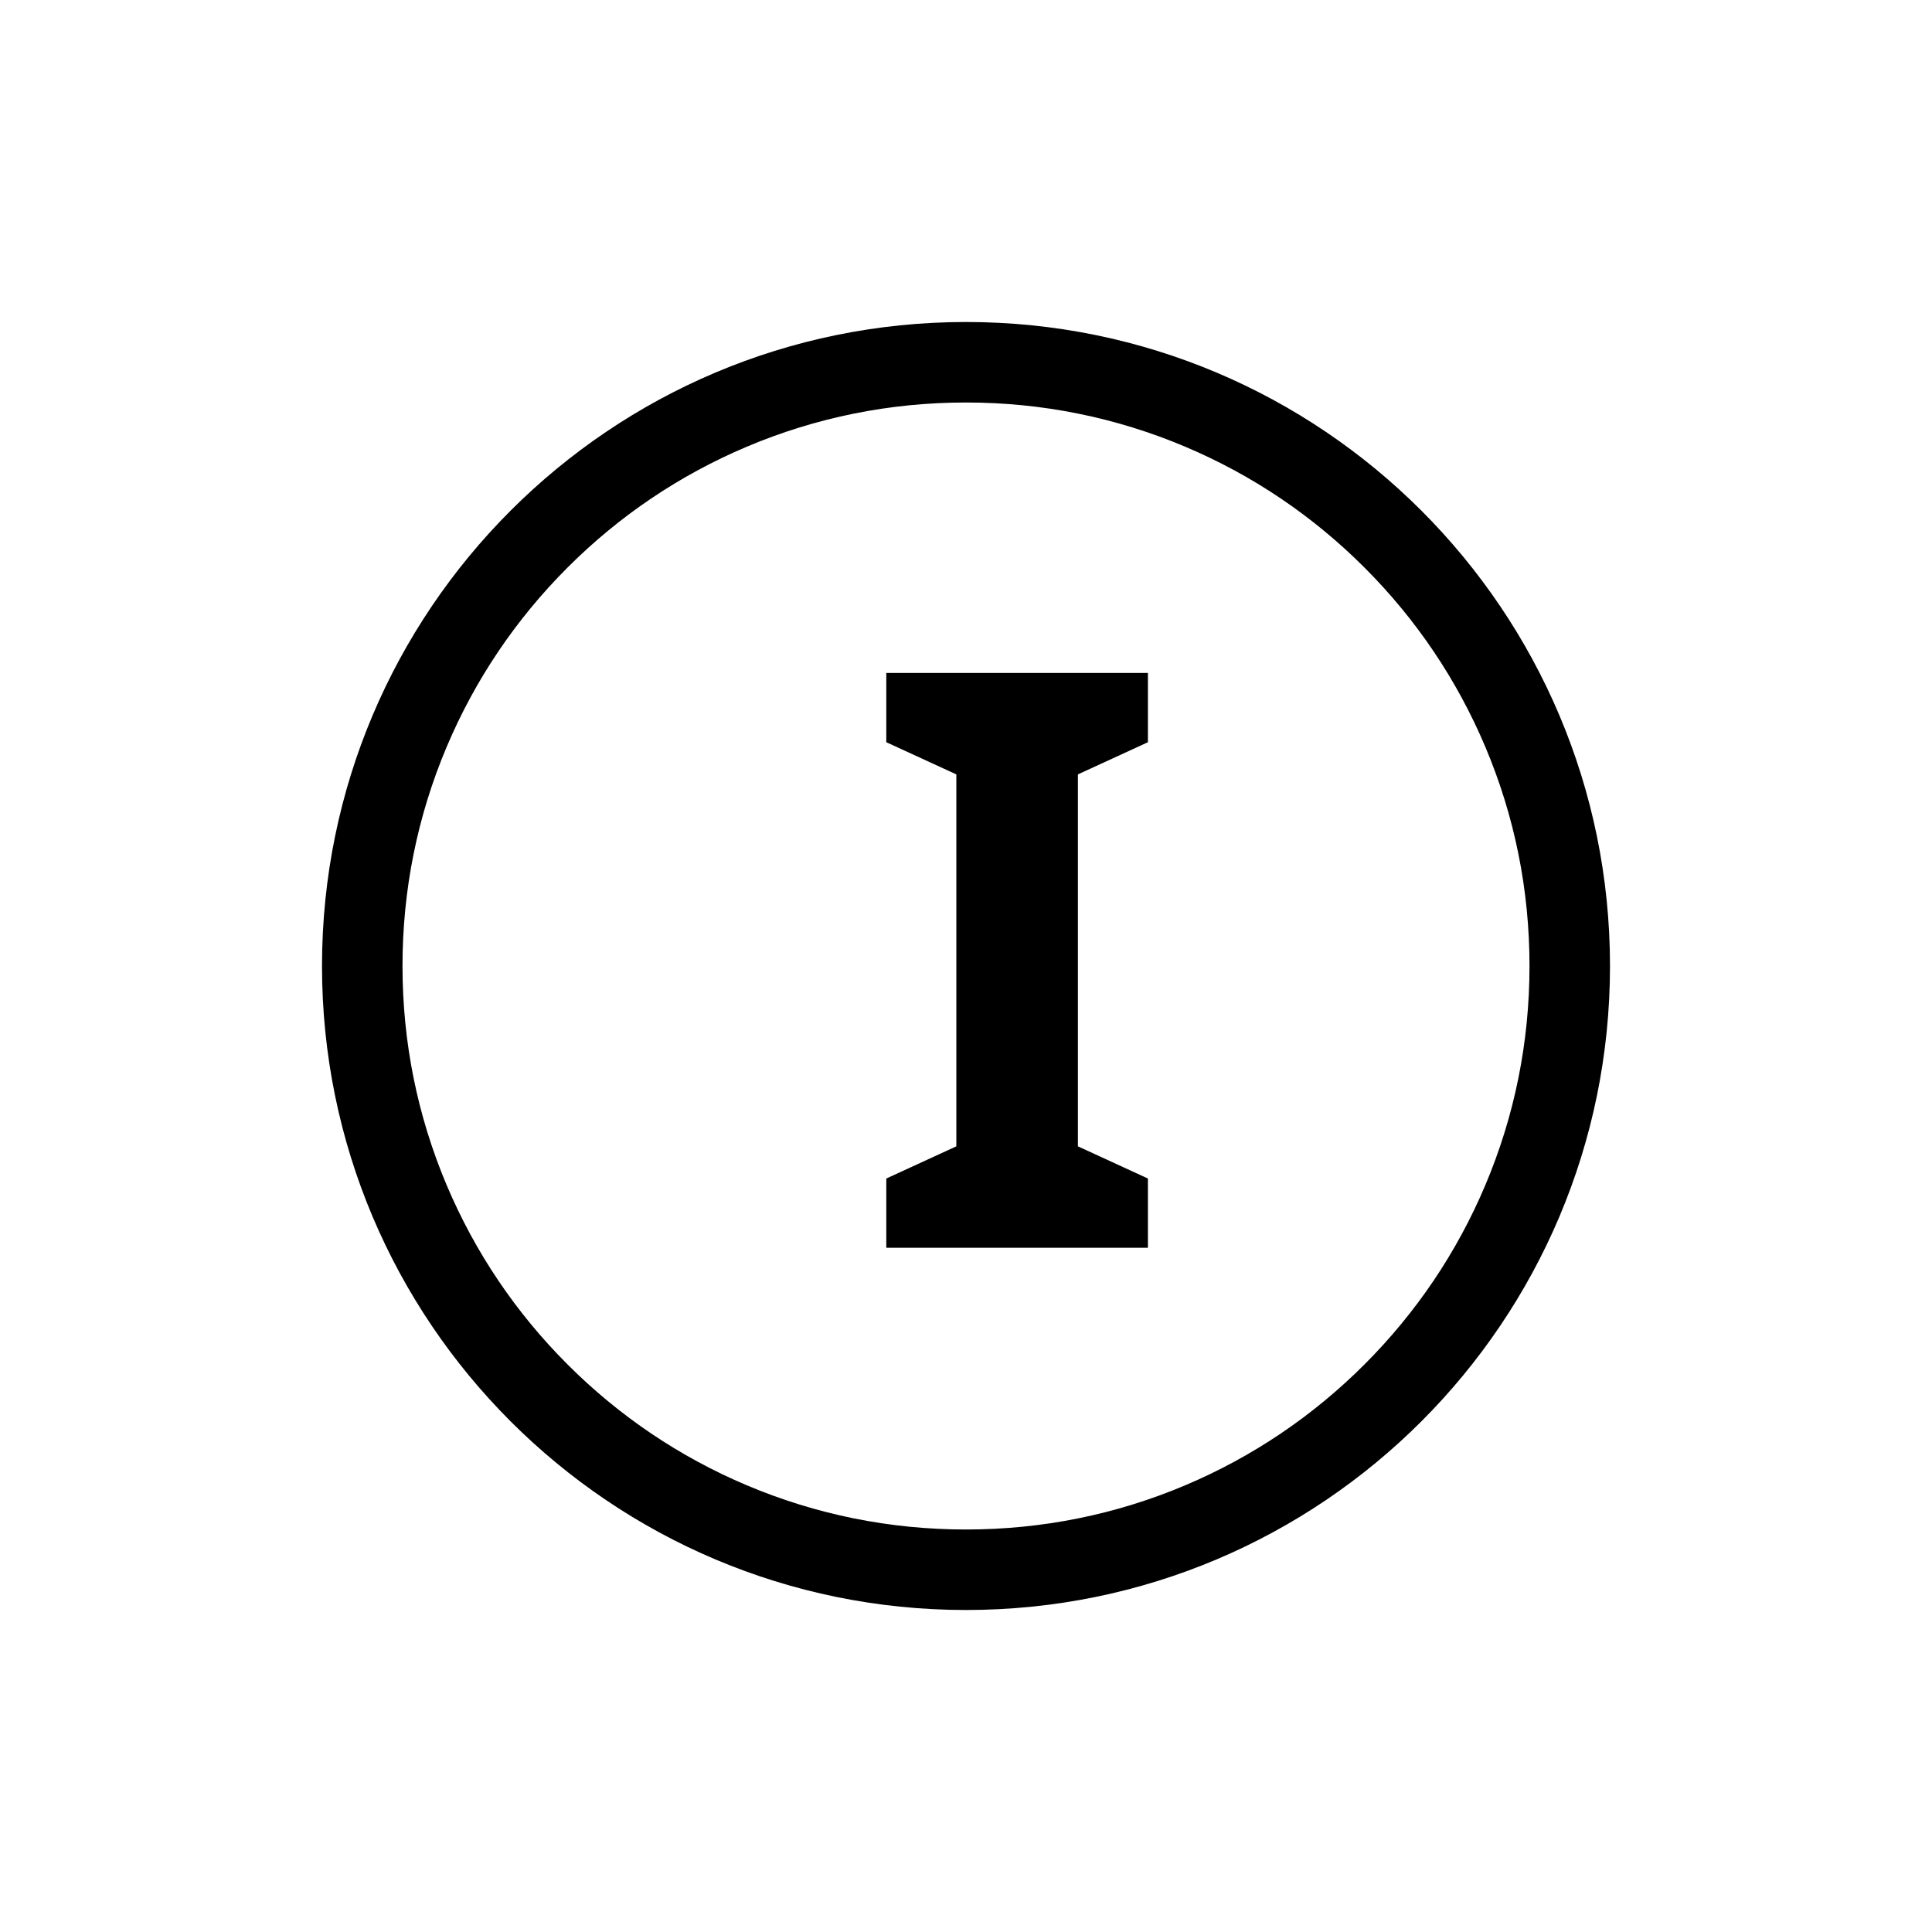
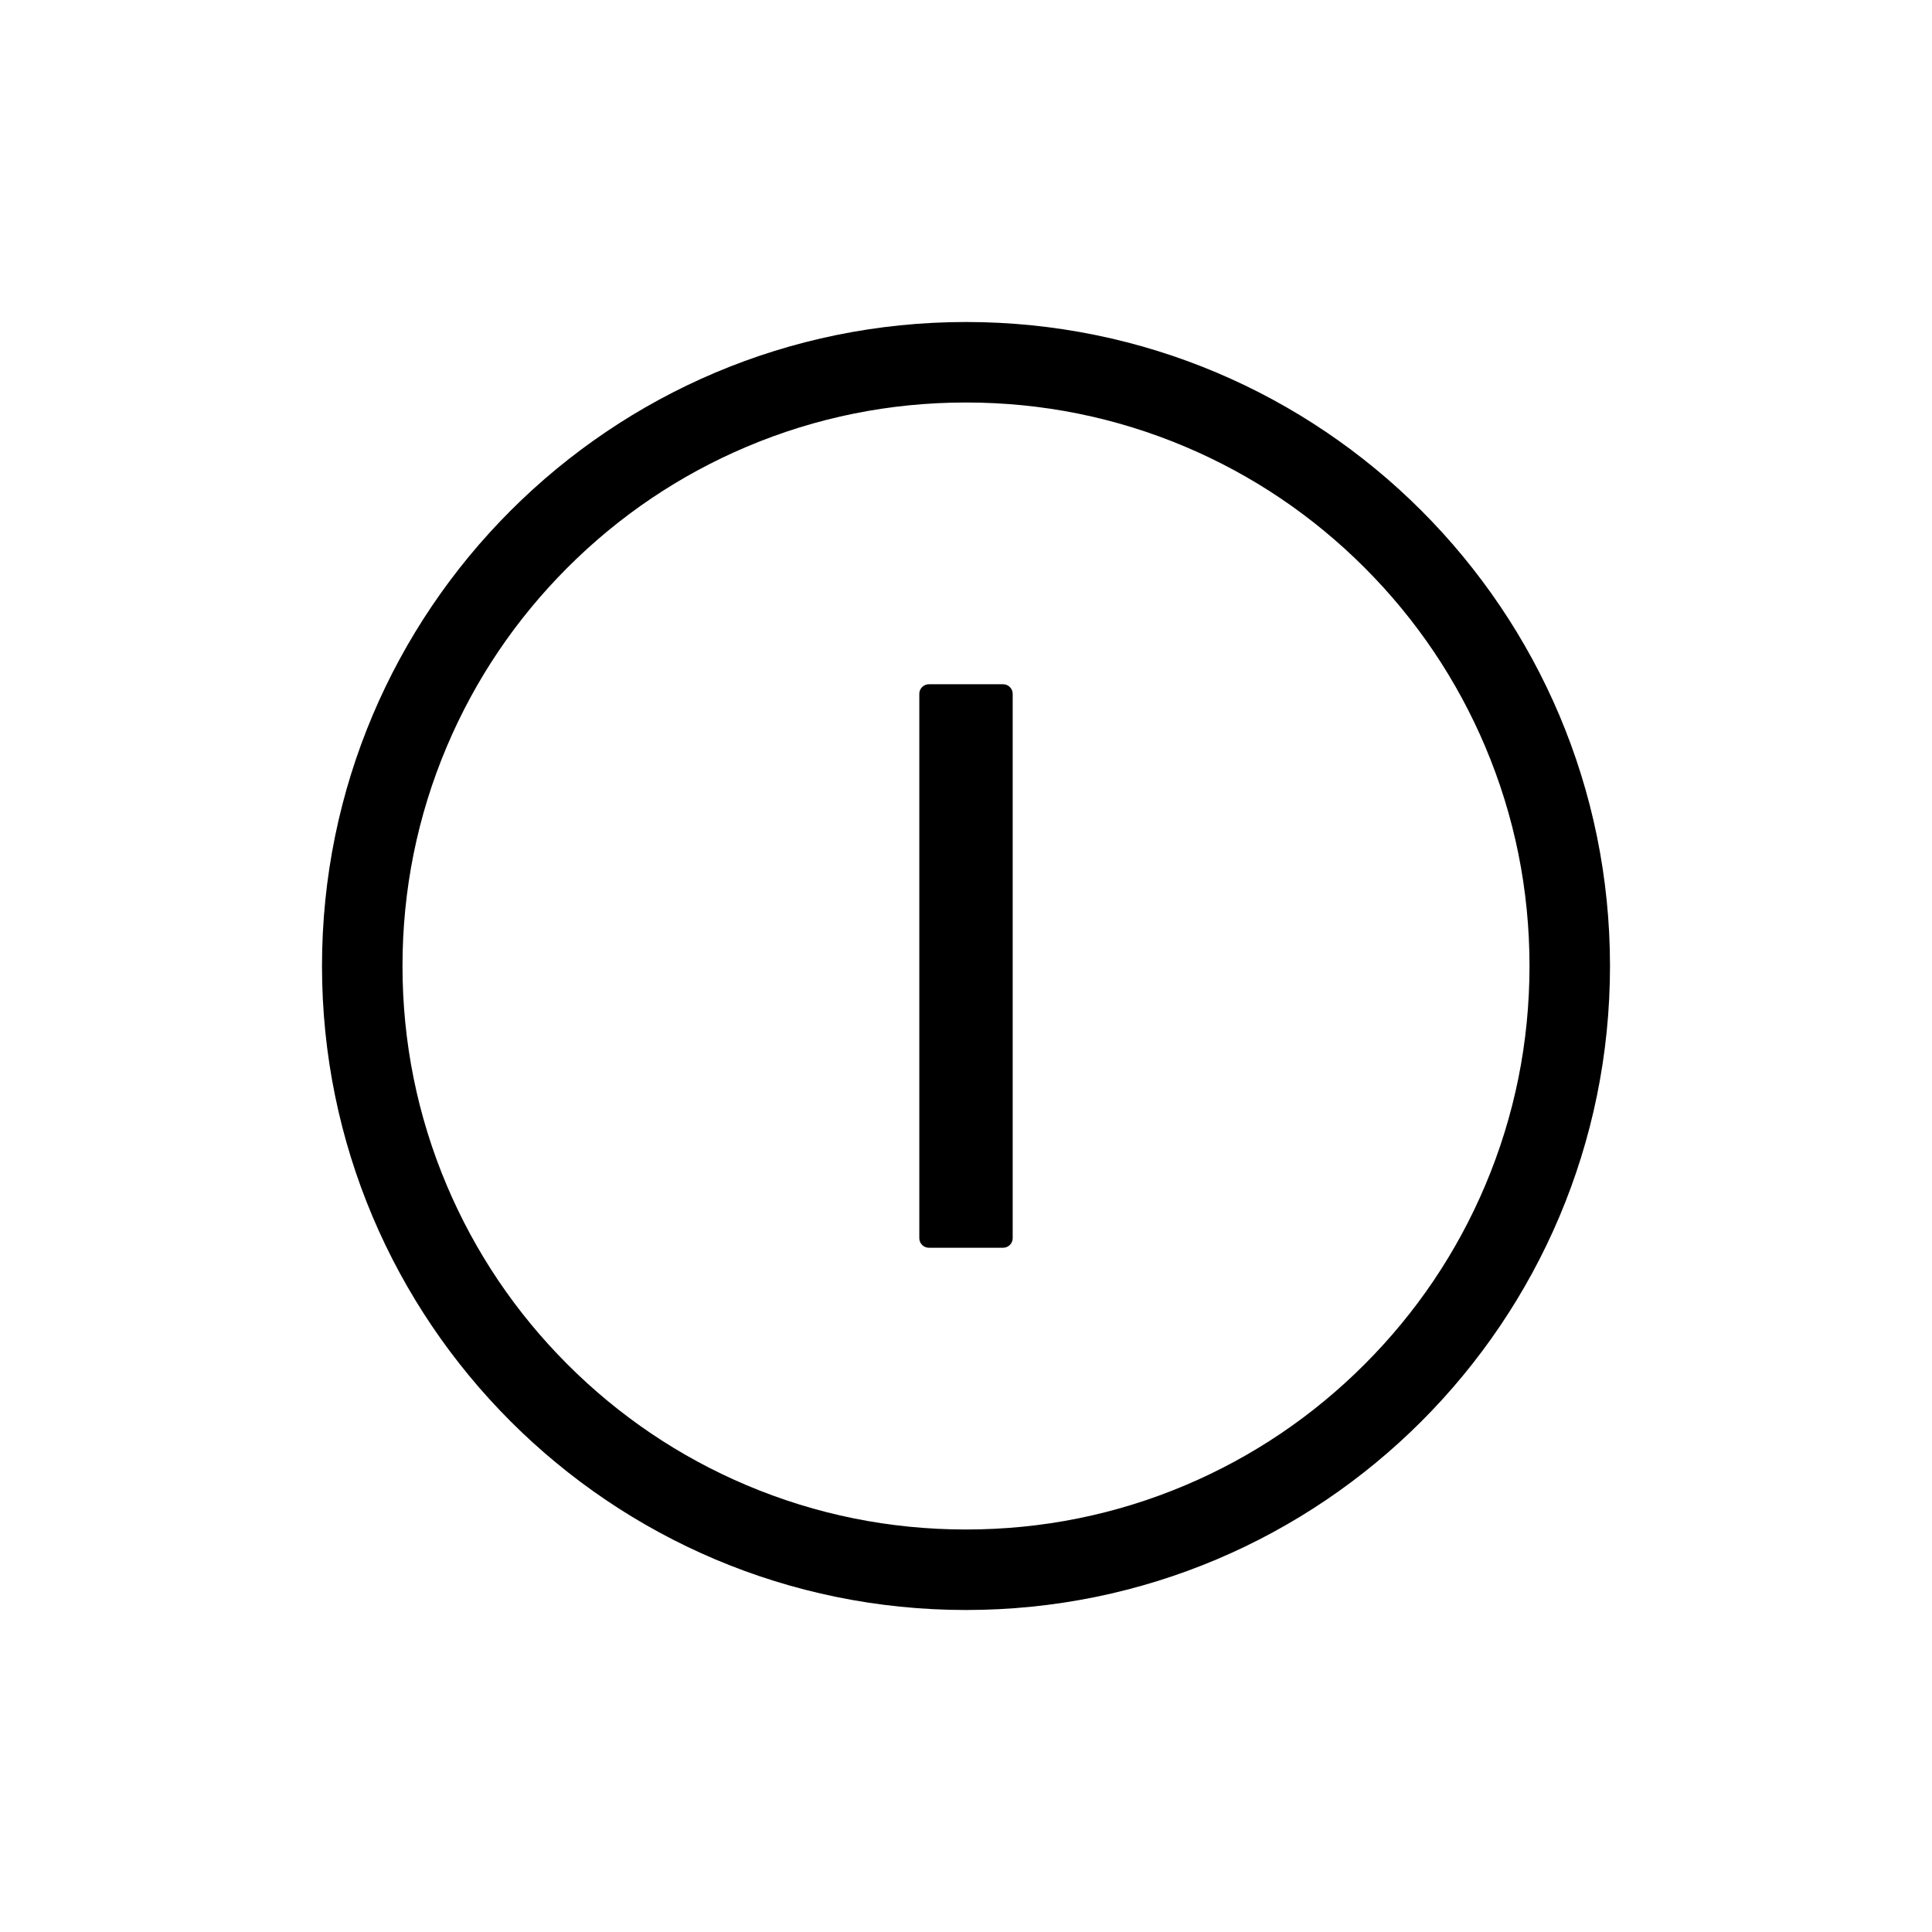
<svg xmlns="http://www.w3.org/2000/svg" viewBox="0 0 864 864">
-   <g id="Layer_1" data-name="Layer 1">
-     <path d="M432,180c34.04,0,67.03,6.66,98.08,19.79,30,12.69,56.96,30.87,80.11,54.02,23.15,23.15,41.33,50.11,54.02,80.11,13.13,31.04,19.79,64.04,19.79,98.08s-6.66,67.03-19.79,98.08c-12.69,30-30.87,56.96-54.02,80.11-23.15,23.15-50.11,41.33-80.11,54.02-31.04,13.13-64.04,19.79-98.08,19.79s-67.03-6.66-98.08-19.79c-30-12.69-56.96-30.87-80.11-54.02-23.15-23.15-41.33-50.11-54.02-80.11-13.13-31.04-19.79-64.04-19.79-98.08s6.66-67.03,19.79-98.08c12.69-30,30.87-56.96,54.02-80.11,23.15-23.16,50.11-41.33,80.11-54.02,31.04-13.13,64.04-19.79,98.08-19.79M432,144c-159.06,0-288,128.94-288,288s128.94,288,288,288,288-128.94,288-288-128.94-288-288-288h0Z" style="stroke-width: 0px;" />
-   </g>
-   <g id="barlow">
-     <text transform="translate(384.84 558)" style="font-family: Barlow-SemiBold, Barlow; font-size: 360px; font-weight: 600;">
-       <tspan x="0" y="0">I</tspan>
-     </text>
-   </g>
+   <path d="M432,144 C591.06,144 720,272.94 720,432 C720,591.06 591.06,720 432,720 C272.94,720 144,591.06 144,432 C144,272.94 272.94,144 432,144 Z M432,180 C397.96,180 364.96,186.66 333.92,199.79 C303.92,212.48 276.96,230.65 253.81,253.81 C230.66,276.96 212.48,303.92 199.79,333.92 C186.66,364.97 180,397.96 180,432 C180,466.04 186.66,499.04 199.79,530.08 C212.48,560.08 230.66,587.04 253.81,610.19 C276.96,633.34 303.92,651.52 333.92,664.21 C364.97,677.34 397.96,684 432,684 C466.04,684 499.04,677.34 530.08,664.21 C560.08,651.52 587.04,633.34 610.19,610.19 C633.34,587.04 651.52,560.08 664.21,530.08 C677.34,499.03 684,466.04 684,432 C684,397.96 677.34,364.96 664.21,333.92 C651.52,303.92 633.34,276.96 610.19,253.81 C587.04,230.66 560.08,212.48 530.08,199.79 C499.03,186.66 466.04,180 432,180 Z M411.12,553.68 L411.12,310.32 Q411.12,308.52 412.38,307.26 Q413.64,306 415.44,306 L448.56,306 Q450.36,306 451.62,307.26 Q452.88,308.52 452.88,310.32 L452.88,553.68 Q452.88,555.48 451.62,556.74 Q450.36,558 448.56,558 L415.44,558 Q413.64,558 412.38,556.74 Q411.12,555.48 411.12,553.68 Z" />
</svg>
